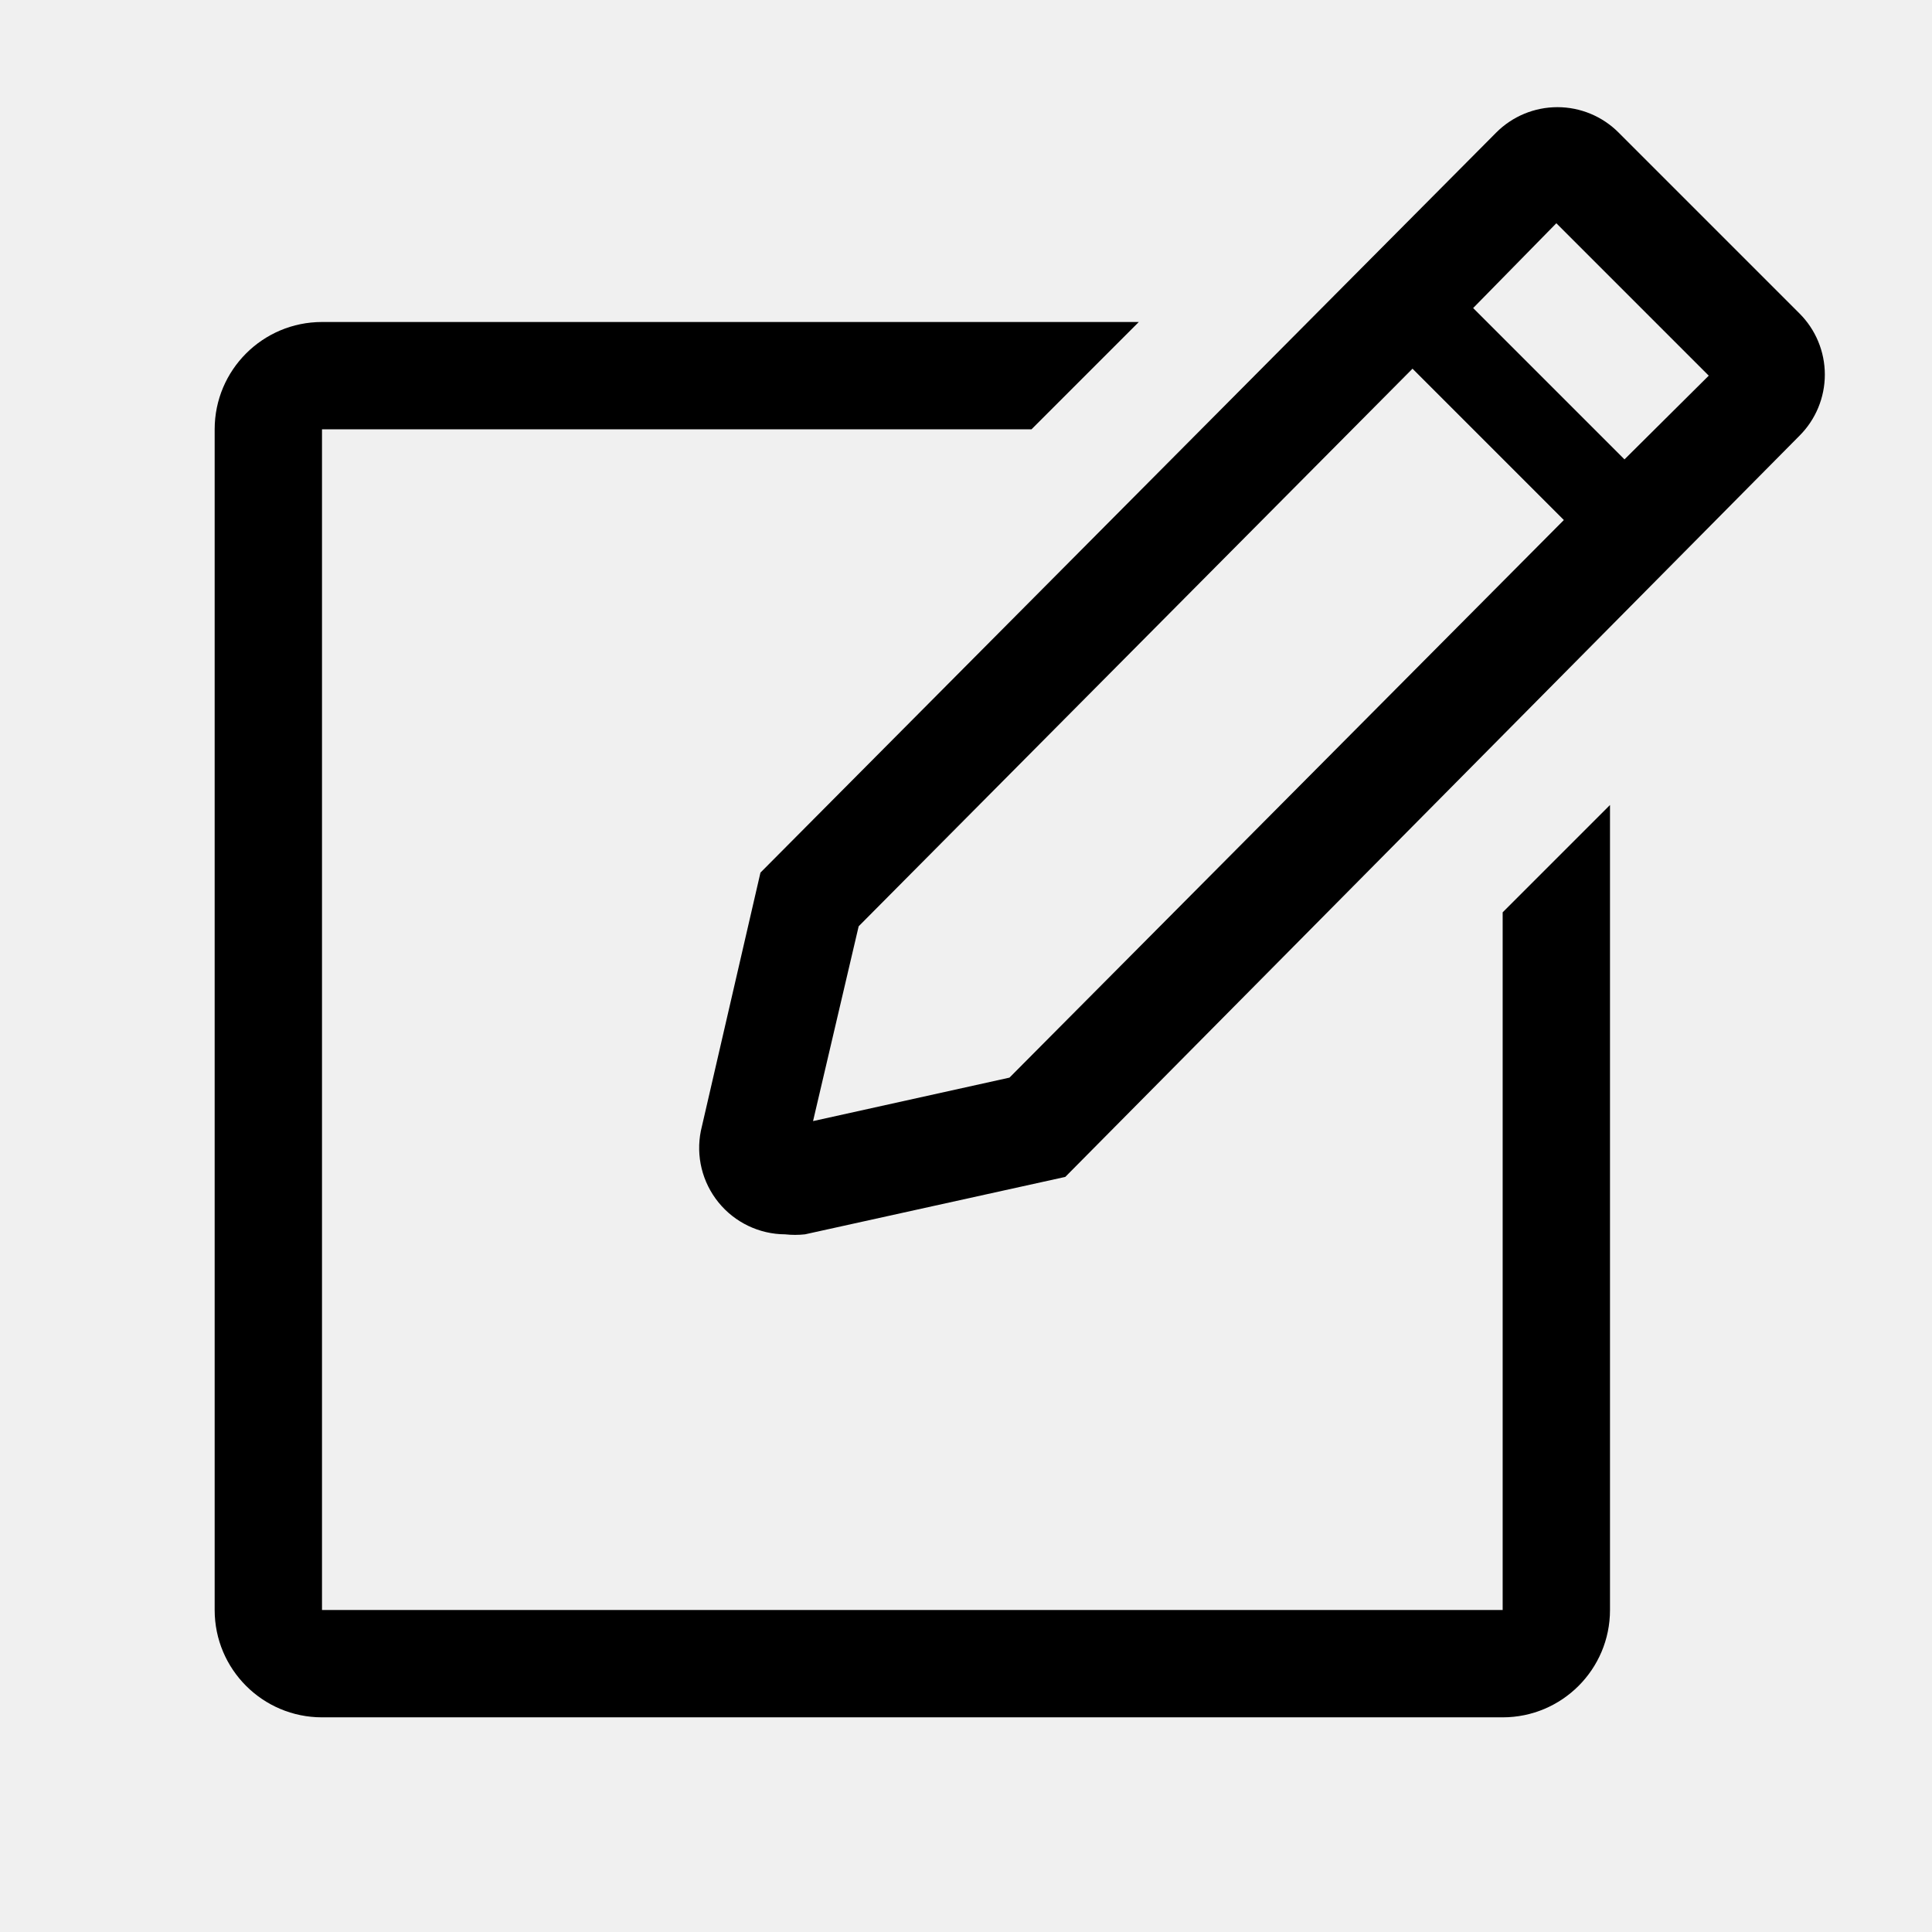
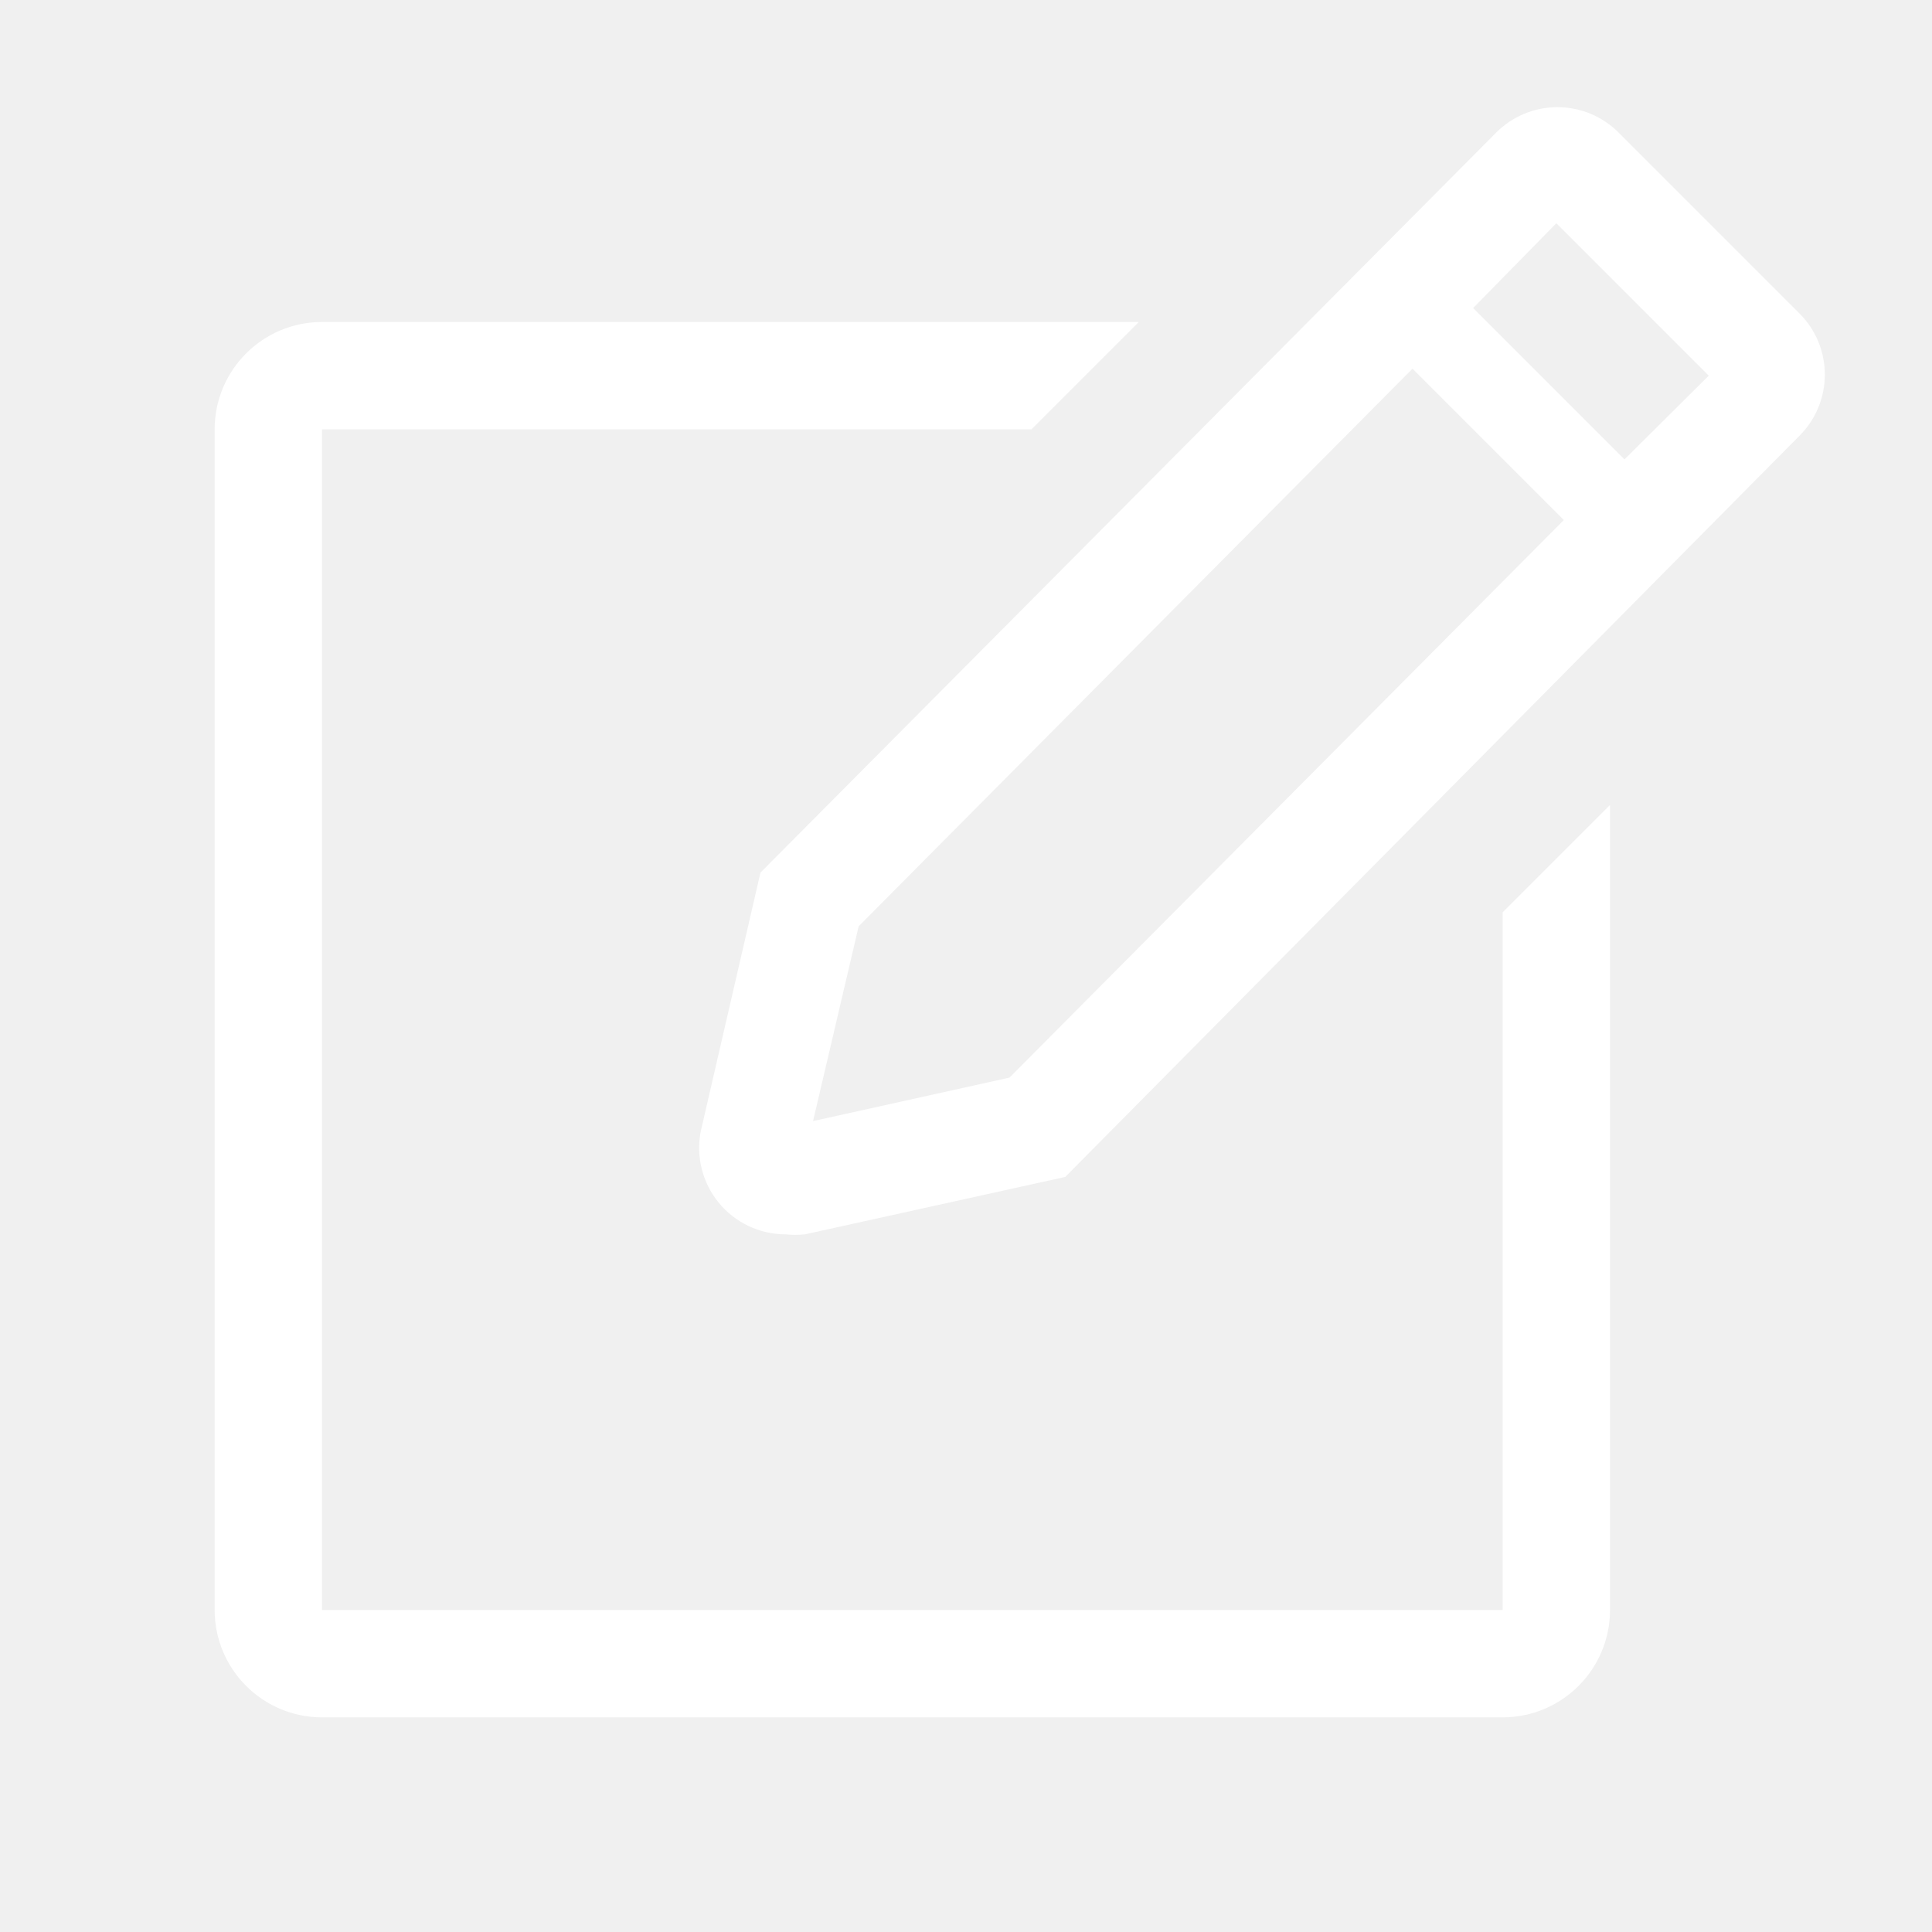
- <svg xmlns="http://www.w3.org/2000/svg" fill="#000000" width="800px" height="800px" viewBox="0 0 36 36" version="1.1" preserveAspectRatio="xMidYMid meet">
+ <svg xmlns="http://www.w3.org/2000/svg" fill="#FFFFFF" width="37px" height="37px" viewBox="0 0 36 36" version="1.1" preserveAspectRatio="xMidYMid meet">
  <path d="M28,30H6V8H19.22l2-2H6A2,2,0,0,0,4,8V30a2,2,0,0,0,2,2H28a2,2,0,0,0,2-2V15l-2,2Z" class="clr-i-outline clr-i-outline-path-1" />
  <path d="M33.53,5.84,30.16,2.47a1.61,1.61,0,0,0-2.28,0L14.17,16.26l-1.11,4.81A1.61,1.61,0,0,0,14.63,23,1.69,1.69,0,0,0,15,23l4.85-1.07L33.53,8.12A1.61,1.61,0,0,0,33.53,5.84ZM18.81,20.08l-3.66.81L16,17.26,26.32,6.87l2.82,2.82ZM30.27,8.56,27.45,5.74,29,4.16,31.84,7Z" class="clr-i-outline clr-i-outline-path-2" />
  <rect x="0" y="0" width="36" height="36" fill-opacity="0" />
</svg>
